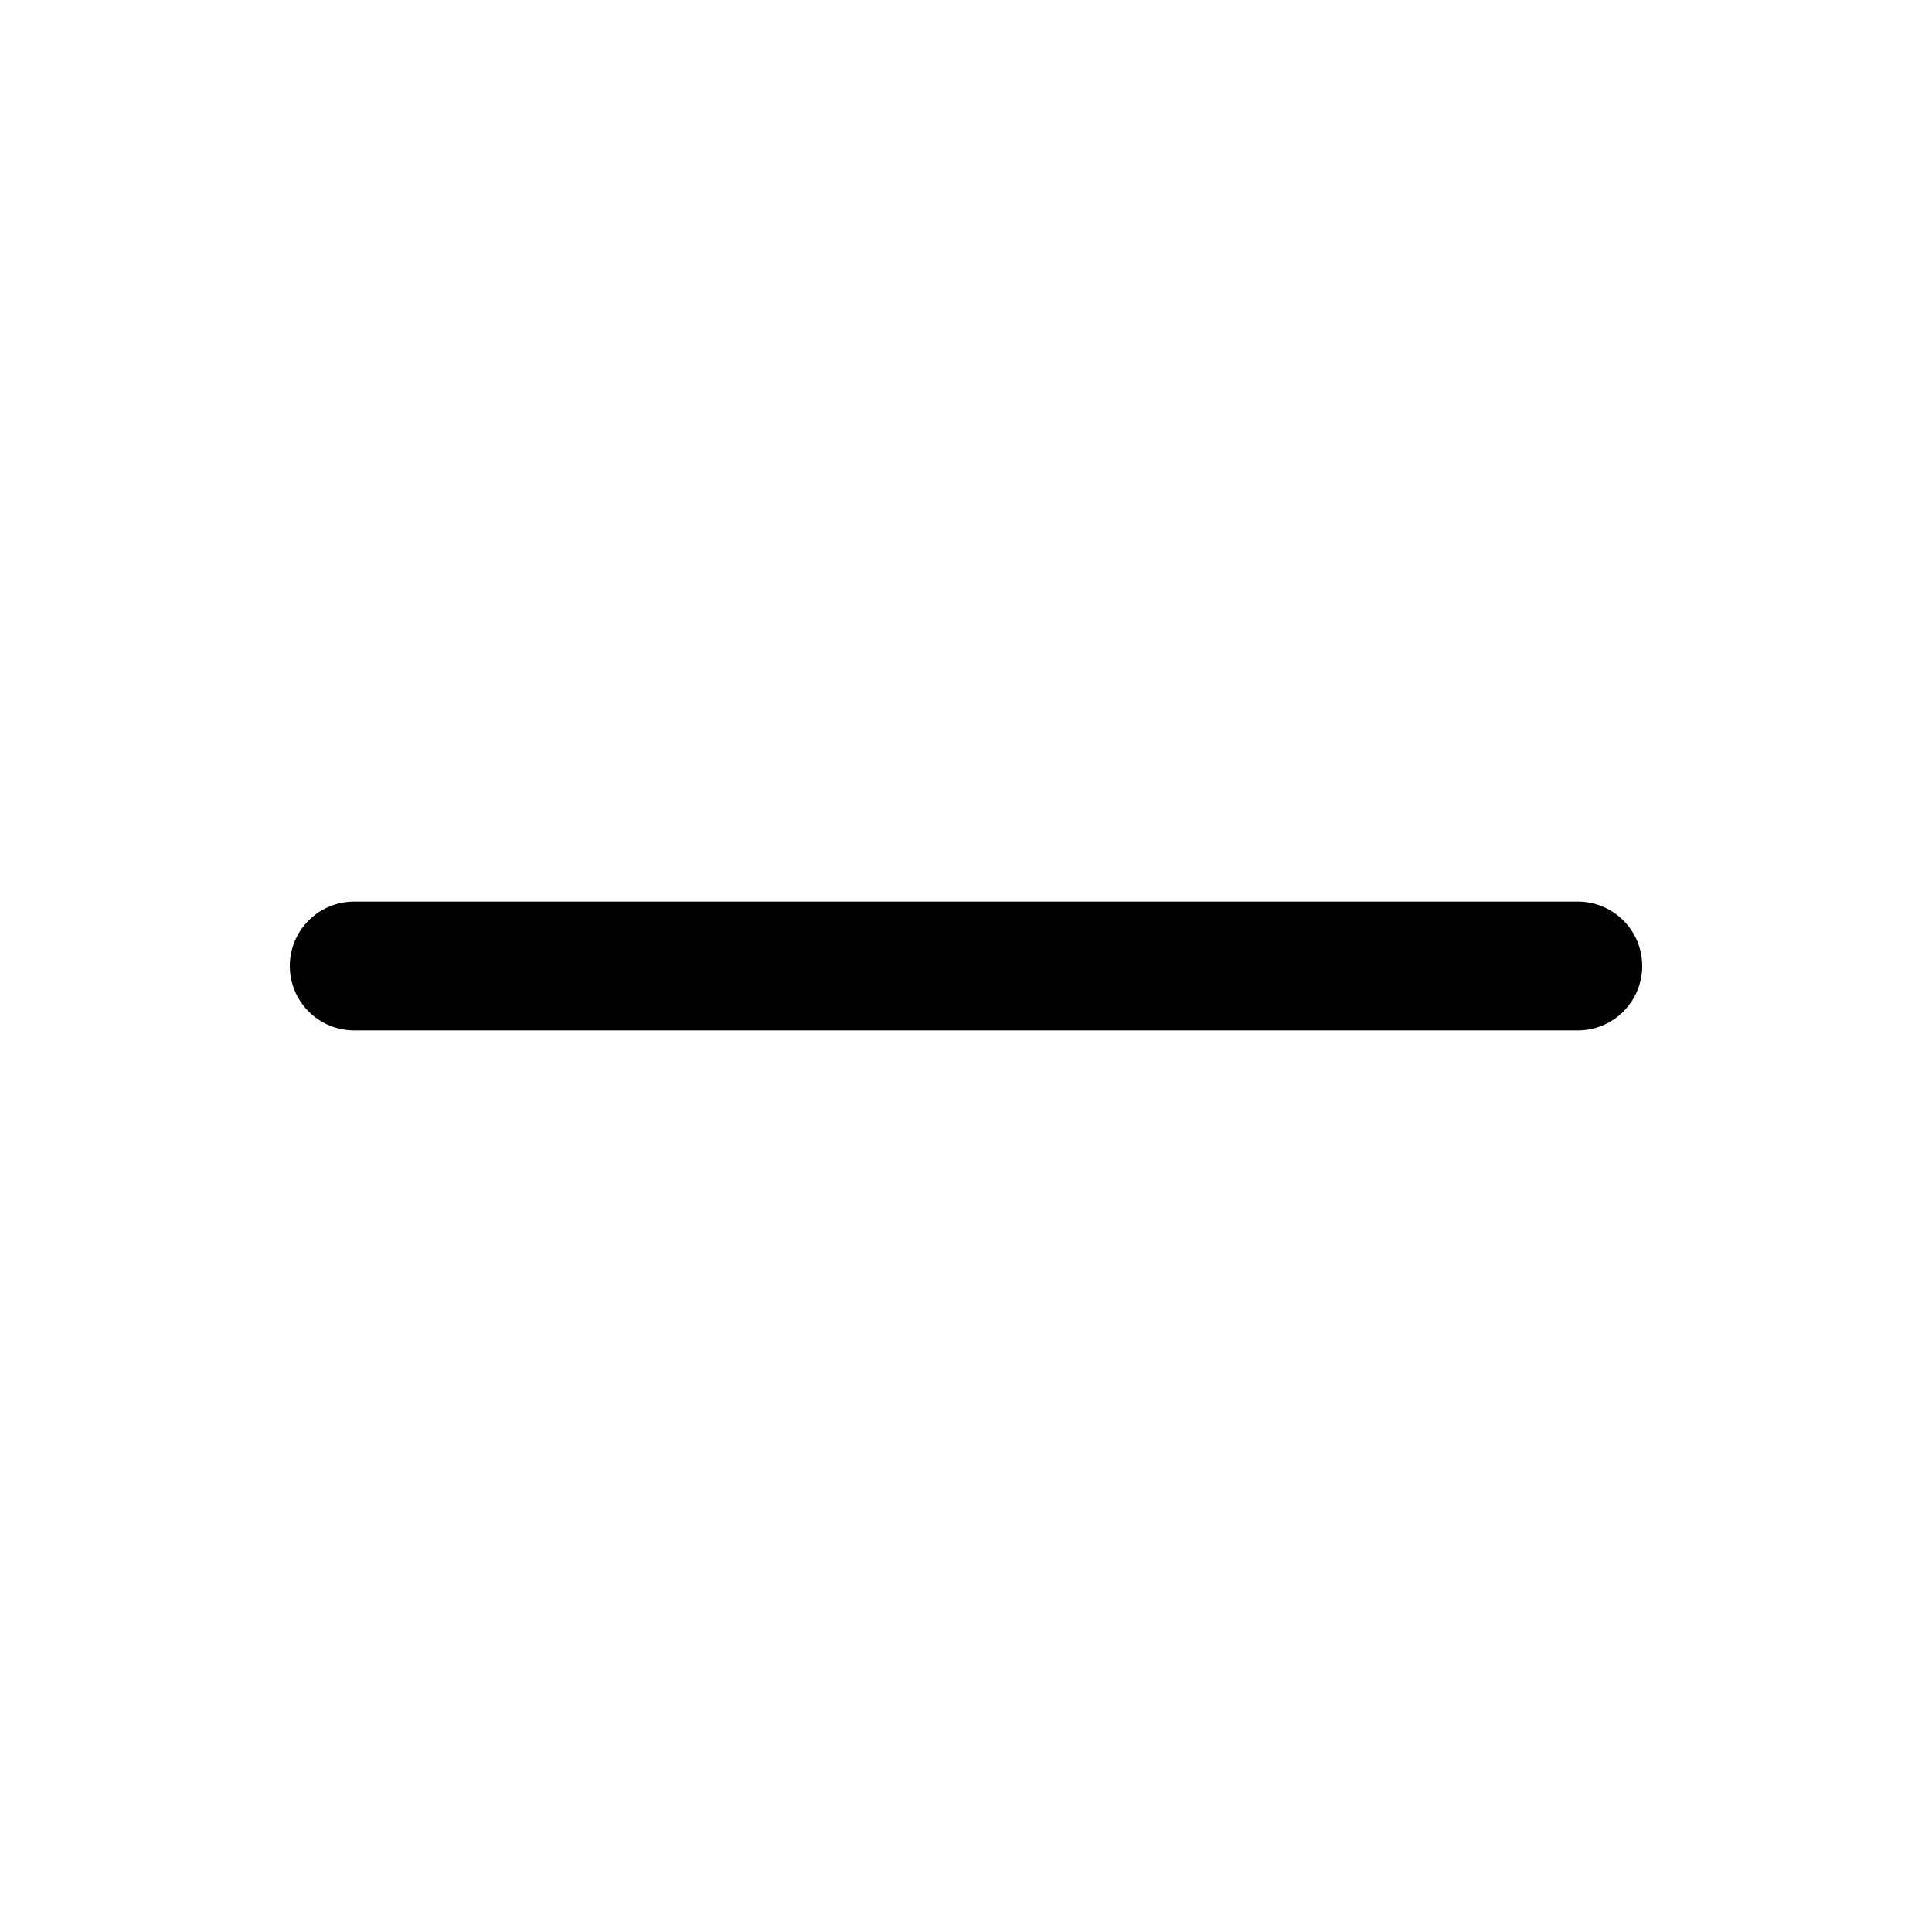
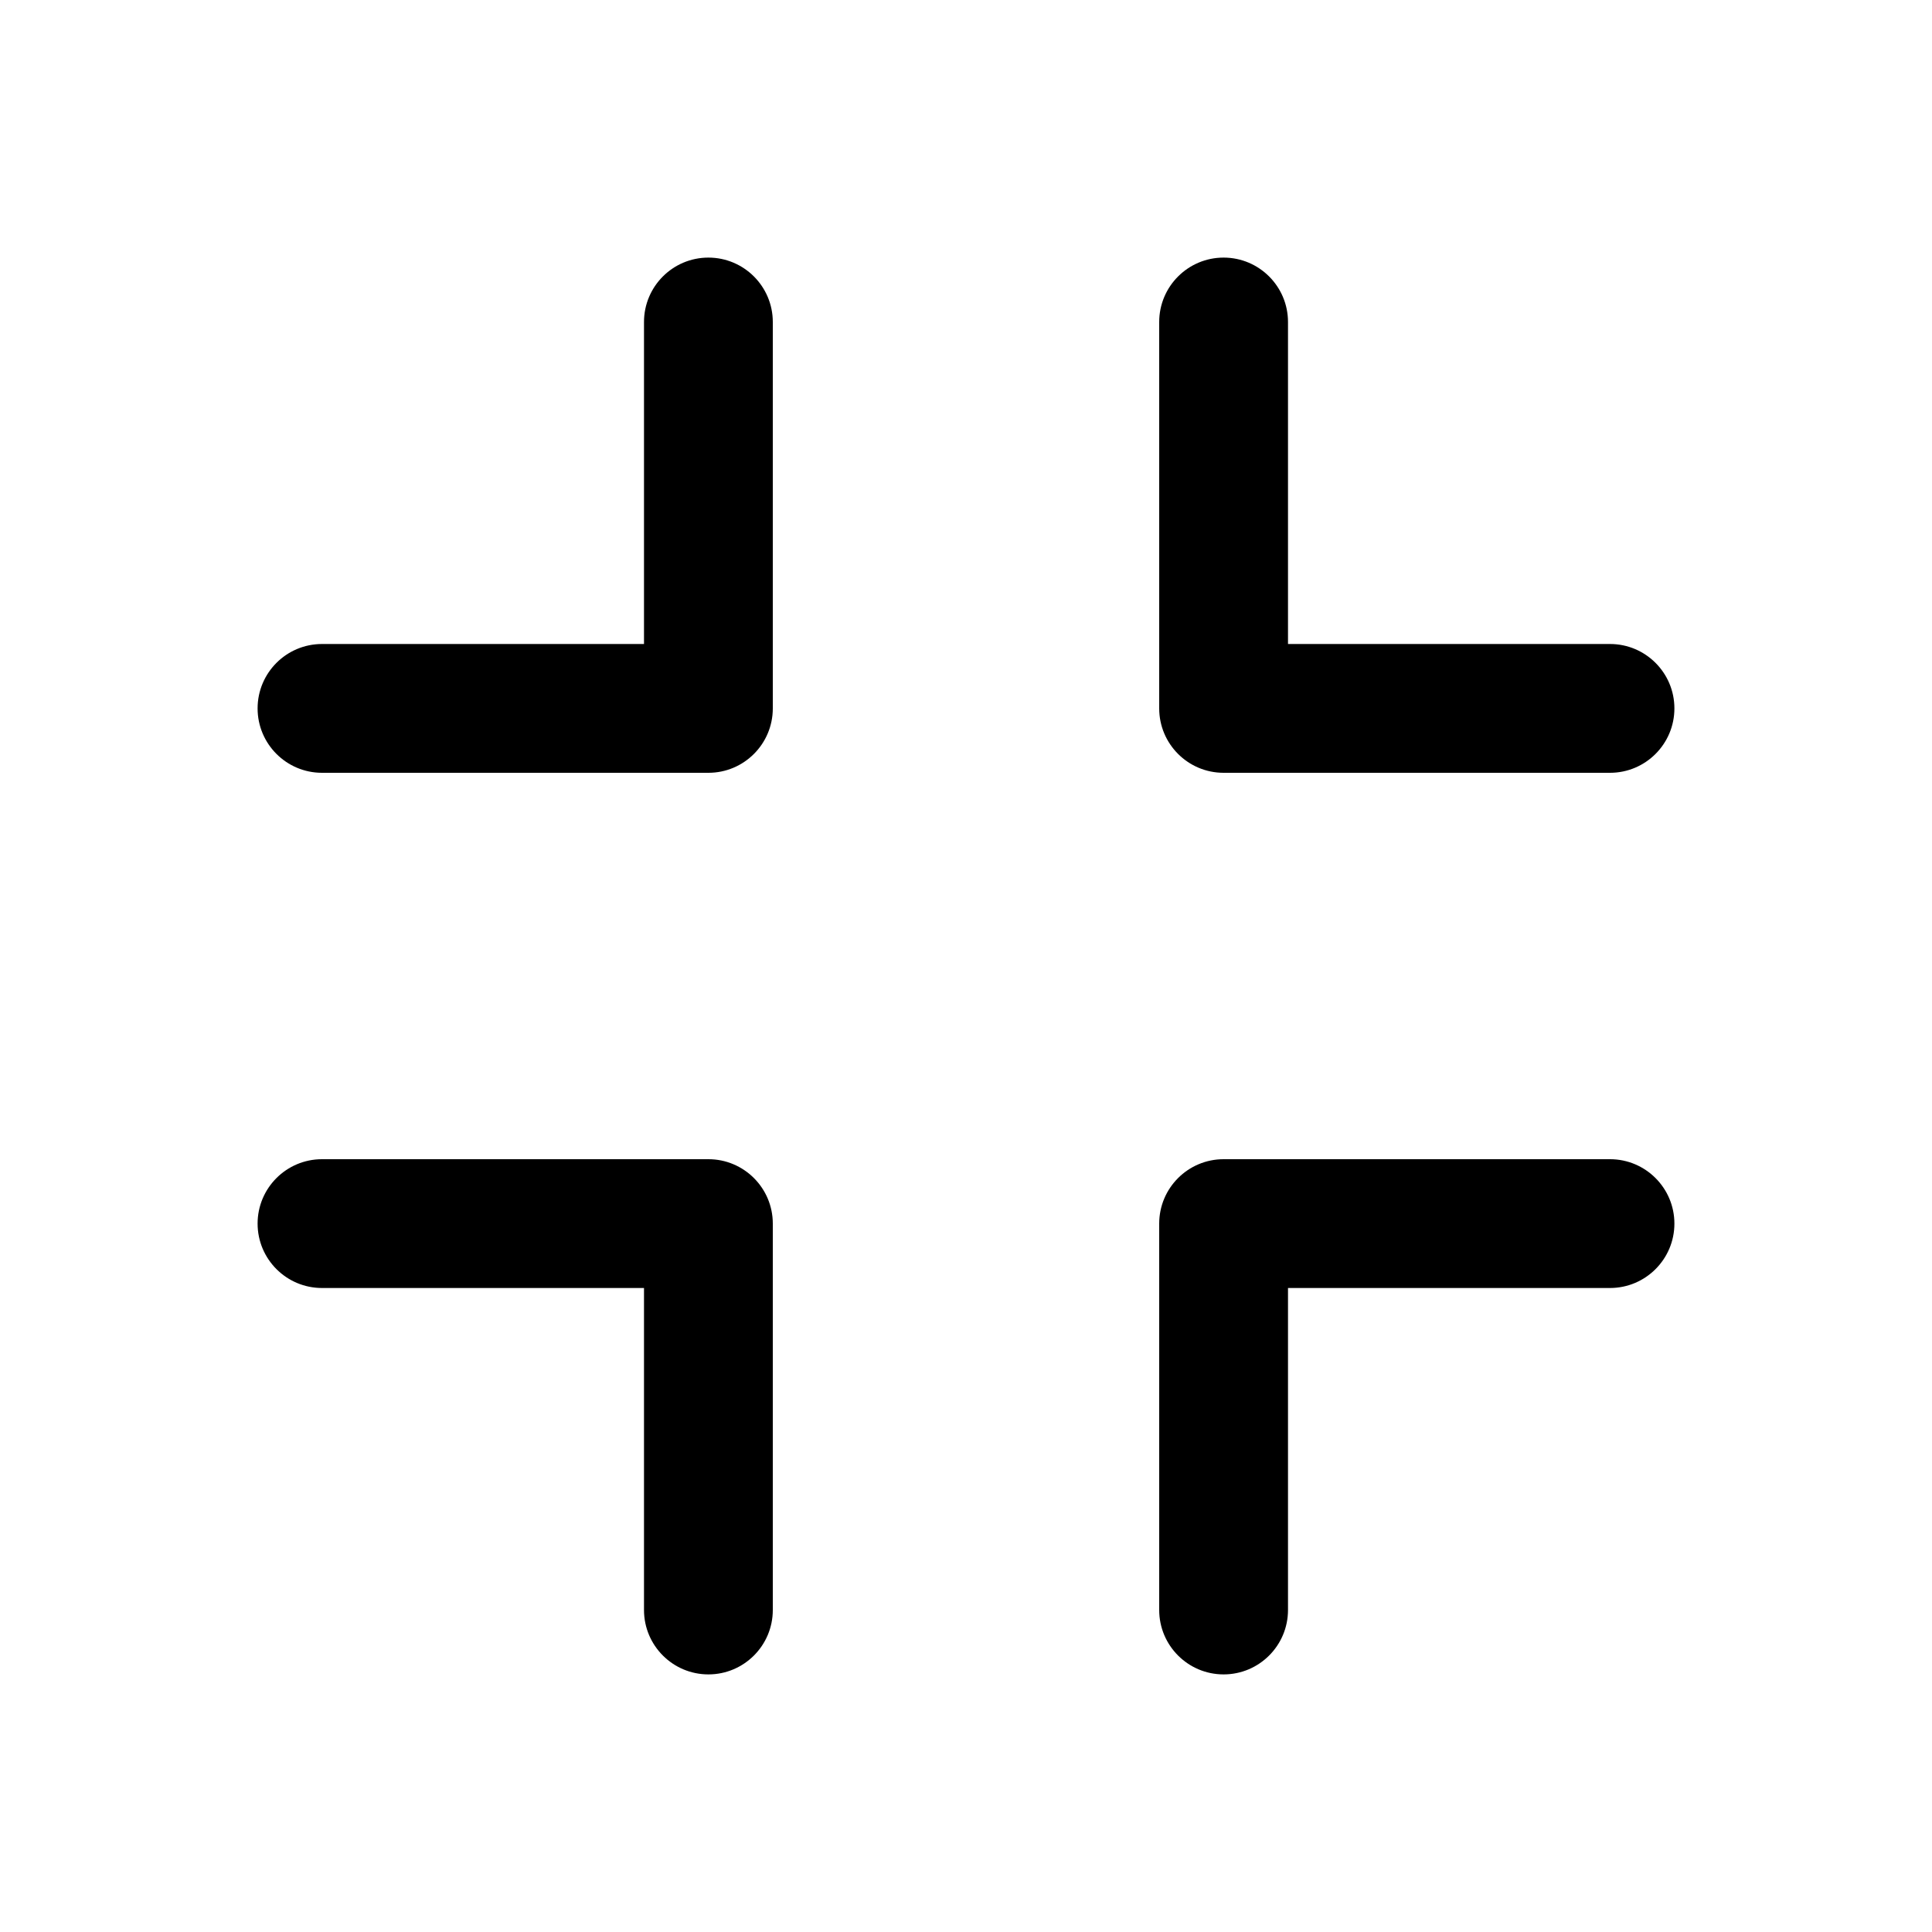
<svg xmlns="http://www.w3.org/2000/svg" width="15" height="15" viewBox="0 0 15 15" fill="none">
-   <path d="M2.25 7.5C2.25 7.224 2.474 7 2.75 7H12.25C12.526 7 12.75 7.224 12.75 7.5C12.75 7.776 12.526 8 12.25 8H2.75C2.474 8 2.25 7.776 2.25 7.5Z" fill="currentColor" fill-rule="evenodd" clip-rule="evenodd" />
+   <path d="M5.5 2C5.776 2 6 2.224 6 2.5V5.5C6 5.776 5.776 6 5.5 6H2.5C2.224 6 2 5.776 2 5.5C2 5.224 2.224 5 2.5 5H5V2.5C5 2.224 5.224 2 5.5 2ZM9.5 2C9.776 2 10 2.224 10 2.5V5H12.5C12.776 5 13 5.224 13 5.5C13 5.776 12.776 6 12.5 6H9.5C9.224 6 9 5.776 9 5.5V2.5C9 2.224 9.224 2 9.5 2ZM2 9.5C2 9.224 2.224 9 2.5 9H5.5C5.776 9 6 9.224 6 9.5V12.5C6 12.776 5.776 13 5.5 13C5.224 13 5 12.776 5 12.5V10H2.5C2.224 10 2 9.776 2 9.5ZM9 9.5C9 9.224 9.224 9 9.5 9H12.5C12.776 9 13 9.224 13 9.5C13 9.776 12.776 10 12.5 10H10V12.5C10 12.776 9.776 13 9.5 13C9.224 13 9 12.776 9 12.5V9.5Z" fill="currentColor" fill-rule="evenodd" clip-rule="evenodd" />
</svg>
